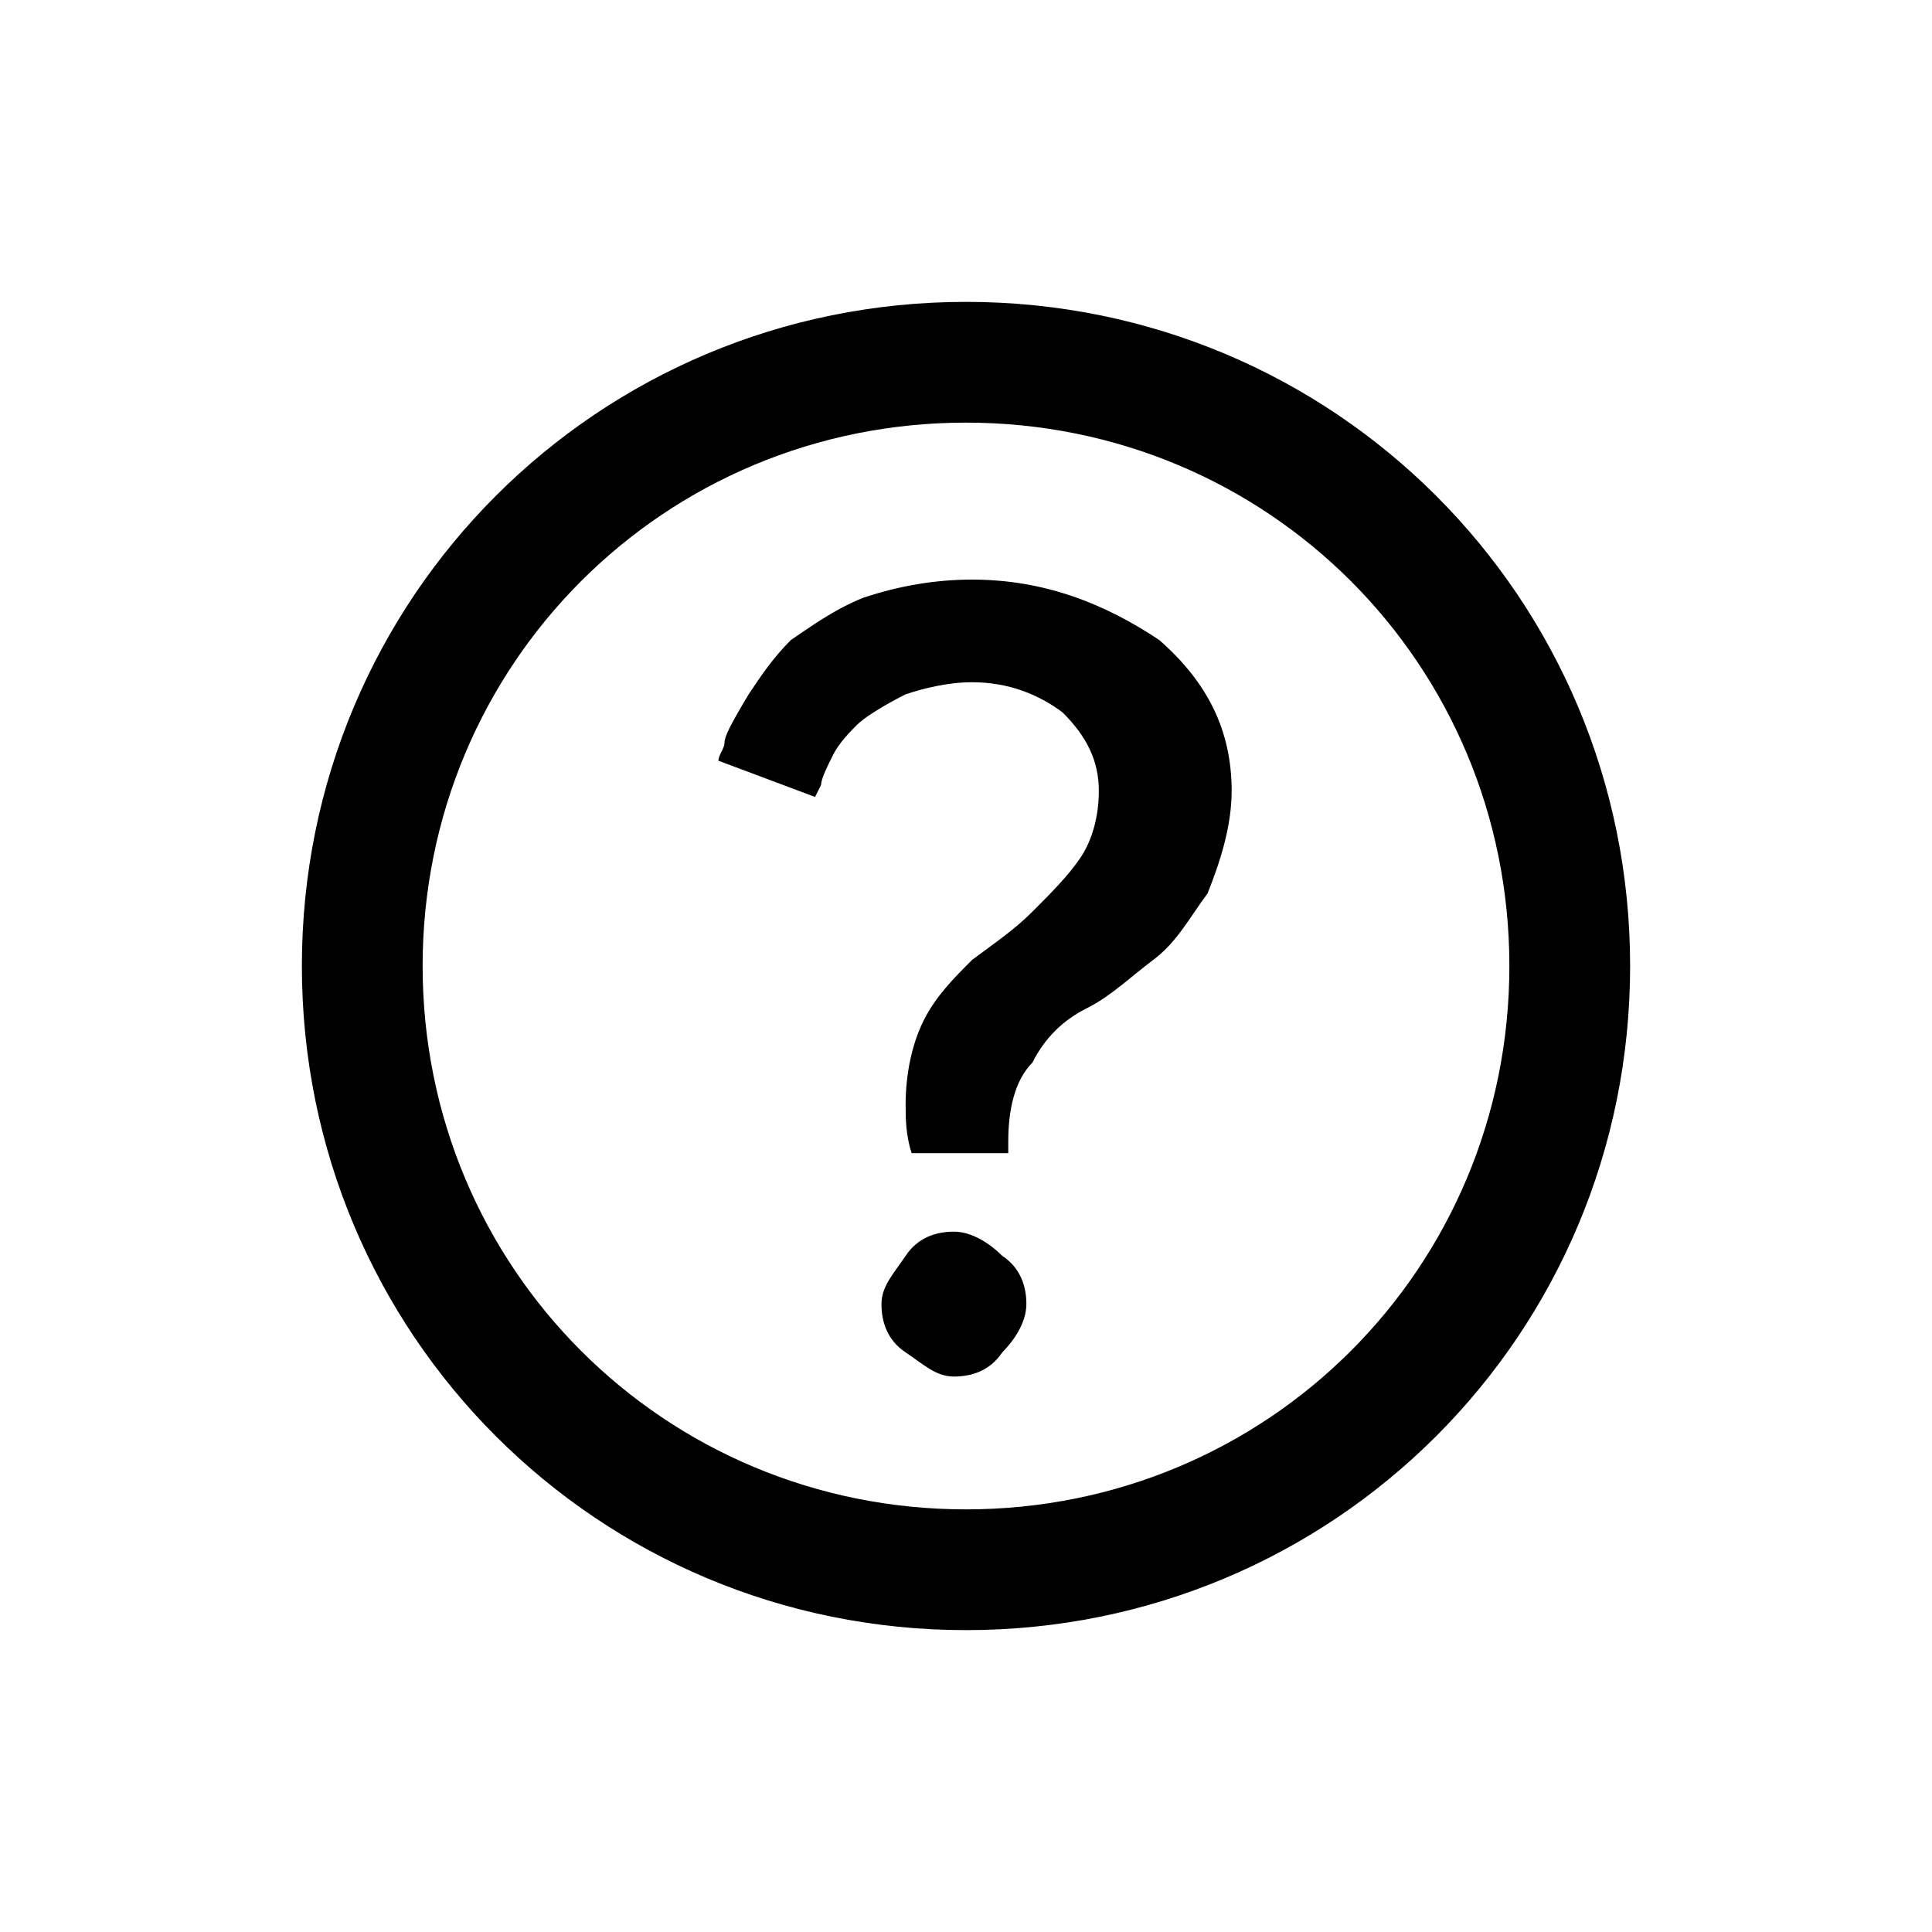
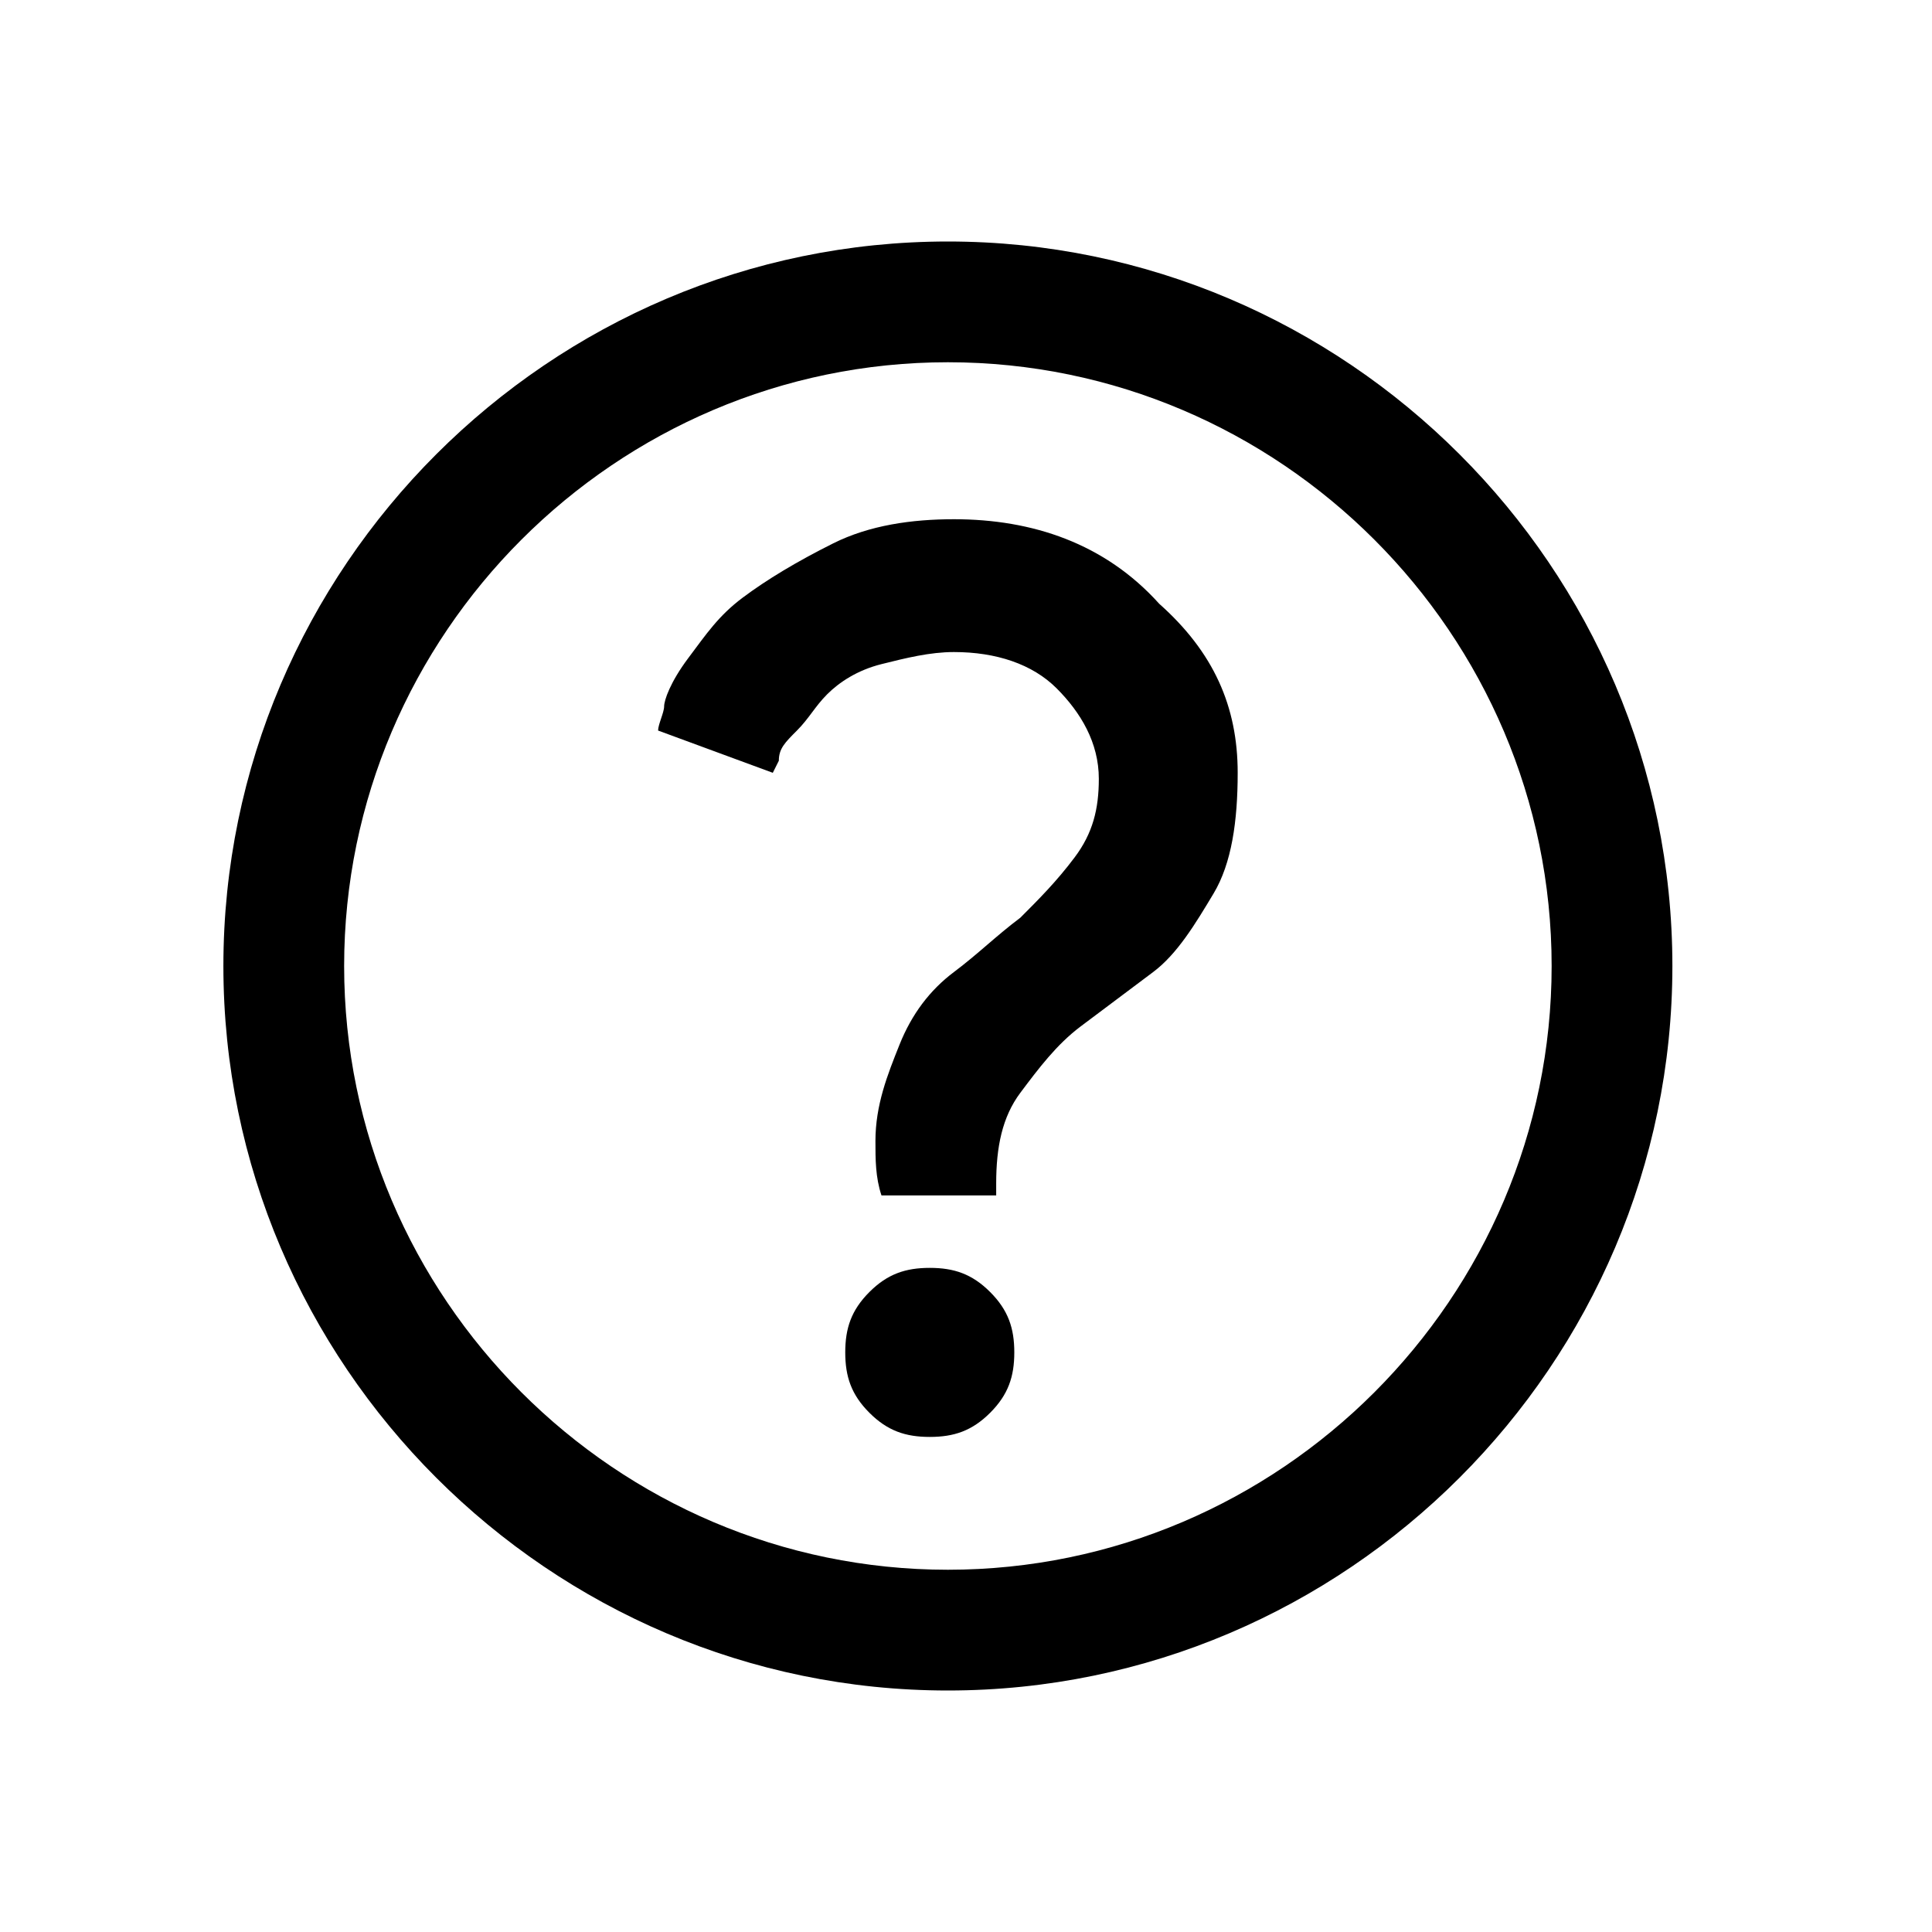
<svg xmlns="http://www.w3.org/2000/svg" width="32" height="32" viewBox="0 0 32 32" fill="none">
-   <path d="M16 5C9.9 5 5 9.9 5 16C5 22.1 9.9 27 16 27C22.1 27 27 22.1 27 16C27 9.9 22.1 5 16 5ZM16 25C11 25 7 21 7 16C7 11 11 7 16 7C21 7 25 11 25 16C25 21 21 25 16 25Z" fill="black" />
-   <path d="M15.8 20.4C15.5 20.4 15.2 20.5 15 20.8C14.8 21.1 14.6 21.3 14.6 21.6C14.6 21.9 14.7 22.2 15 22.4C15.3 22.6 15.5 22.8 15.8 22.8C16.1 22.8 16.4 22.7 16.6 22.4C16.8 22.2 17 21.9 17 21.6C17 21.3 16.9 21 16.6 20.8C16.4 20.6 16.1 20.4 15.8 20.4Z" fill="black" />
-   <path d="M16.1 9.6C15.5 9.6 14.9 9.7 14.3 9.9C13.8 10.1 13.4 10.4 13.1 10.6C12.8 10.9 12.6 11.2 12.4 11.5C12.1 12 12 12.2 12 12.3C12 12.4 11.9 12.5 11.9 12.6L13.5 13.2L13.6 13C13.6 12.9 13.7 12.7 13.8 12.5C13.9 12.3 14.1 12.1 14.2 12C14.3 11.9 14.6 11.7 15 11.5C15.3 11.4 15.7 11.3 16.1 11.3C16.7 11.3 17.2 11.5 17.6 11.8C18 12.2 18.2 12.6 18.2 13.1C18.2 13.5 18.1 13.9 17.9 14.2C17.7 14.5 17.4 14.8 17.1 15.1C16.8 15.4 16.5 15.6 16.1 15.9C15.8 16.2 15.5 16.5 15.3 16.9C15.1 17.3 15 17.8 15 18.3C15 18.5 15 18.8 15.1 19.1H16.7V18.9C16.7 18.4 16.8 17.9 17.1 17.6C17.3 17.2 17.6 16.9 18 16.7C18.4 16.5 18.7 16.2 19.1 15.9C19.5 15.6 19.7 15.2 20 14.8C20.2 14.3 20.4 13.7 20.4 13.1C20.4 12.1 20 11.3 19.2 10.6C18.3 10 17.3 9.6 16.1 9.6Z" fill="black" />
+   <path d="M15.7 4C9.1 4 3.7 9.4 3.7 16C3.7 22.6 9.1 28 15.7 28C22.3 28 27.7 22.6 27.7 16C27.7 9.4 22.3 4 15.7 4ZM15.7 26C10.2 26 5.7 21.5 5.7 16C5.7 10.5 10.2 6 15.7 6C21.2 6 25.7 10.5 25.7 16C25.7 21.5 21.2 26 15.7 26Z" fill="black" />
+   <path d="M15.4 21C15 21 14.7 21.1 14.4 21.4C14.1 21.7 14 22 14 22.4C14 22.8 14.1 23.1 14.4 23.4C14.7 23.7 15 23.8 15.4 23.8C15.8 23.8 16.1 23.7 16.4 23.4C16.7 23.1 16.8 22.8 16.8 22.4C16.8 22 16.7 21.7 16.4 21.4C16.1 21.1 15.8 21 15.4 21Z" fill="black" />
+   <path d="M15.8 8.6C15.1 8.6 14.4 8.7 13.8 9C13.2 9.3 12.7 9.6 12.3 9.9C11.9 10.2 11.7 10.5 11.4 10.9C11.1 11.3 11 11.6 11 11.7C11 11.8 10.9 12 10.9 12.1L12.8 12.8L12.9 12.6C12.9 12.4 13 12.3 13.2 12.1C13.4 11.9 13.5 11.7 13.7 11.5C13.9 11.3 14.2 11.1 14.6 11C15 10.9 15.4 10.8 15.8 10.8C16.5 10.8 17.1 11 17.5 11.4C17.9 11.8 18.2 12.3 18.2 12.9C18.2 13.4 18.1 13.8 17.8 14.2C17.5 14.6 17.2 14.9 16.9 15.2C16.5 15.5 16.2 15.8 15.8 16.1C15.4 16.4 15.1 16.8 14.9 17.3C14.7 17.8 14.5 18.3 14.5 18.9C14.5 19.2 14.5 19.5 14.6 19.8H16.5V19.6C16.5 19 16.6 18.5 16.9 18.1C17.2 17.7 17.5 17.3 17.9 17C18.3 16.7 18.7 16.4 19.1 16.1C19.5 15.8 19.8 15.3 20.1 14.8C20.4 14.3 20.5 13.6 20.5 12.8C20.5 11.7 20.1 10.8 19.2 10C18.3 9 17.1 8.6 15.8 8.6Z" fill="black" />
</svg>
